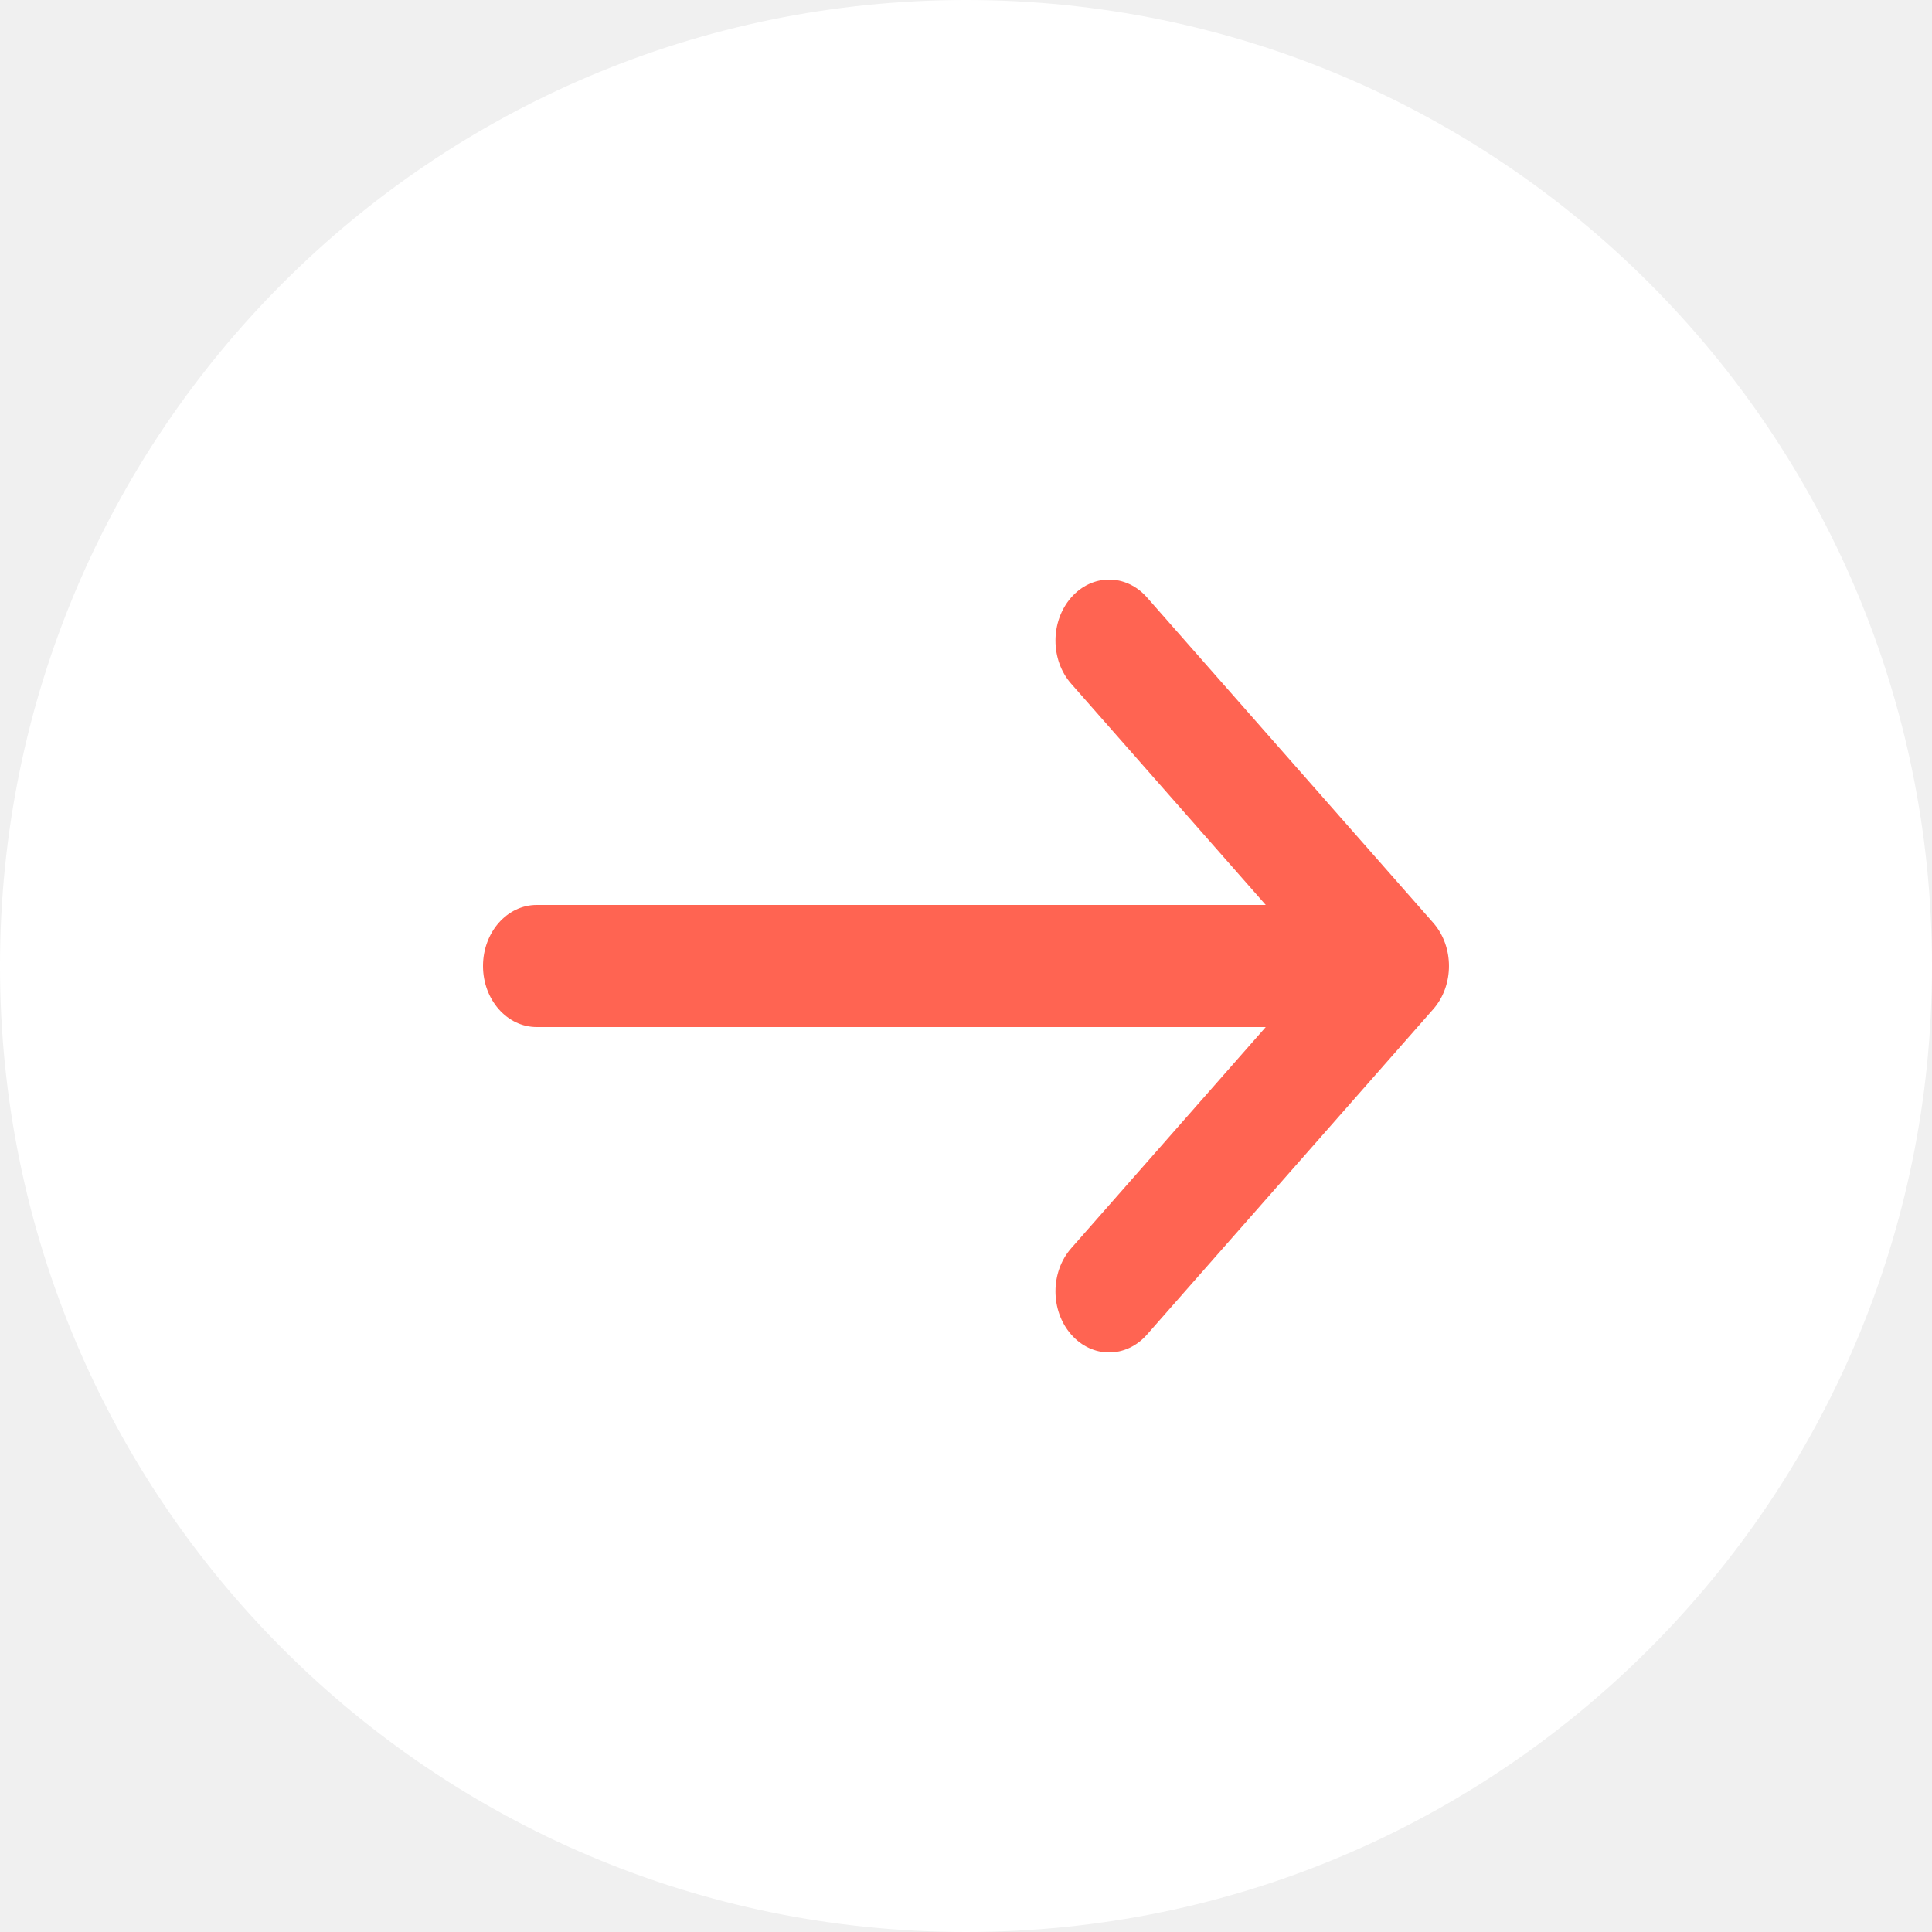
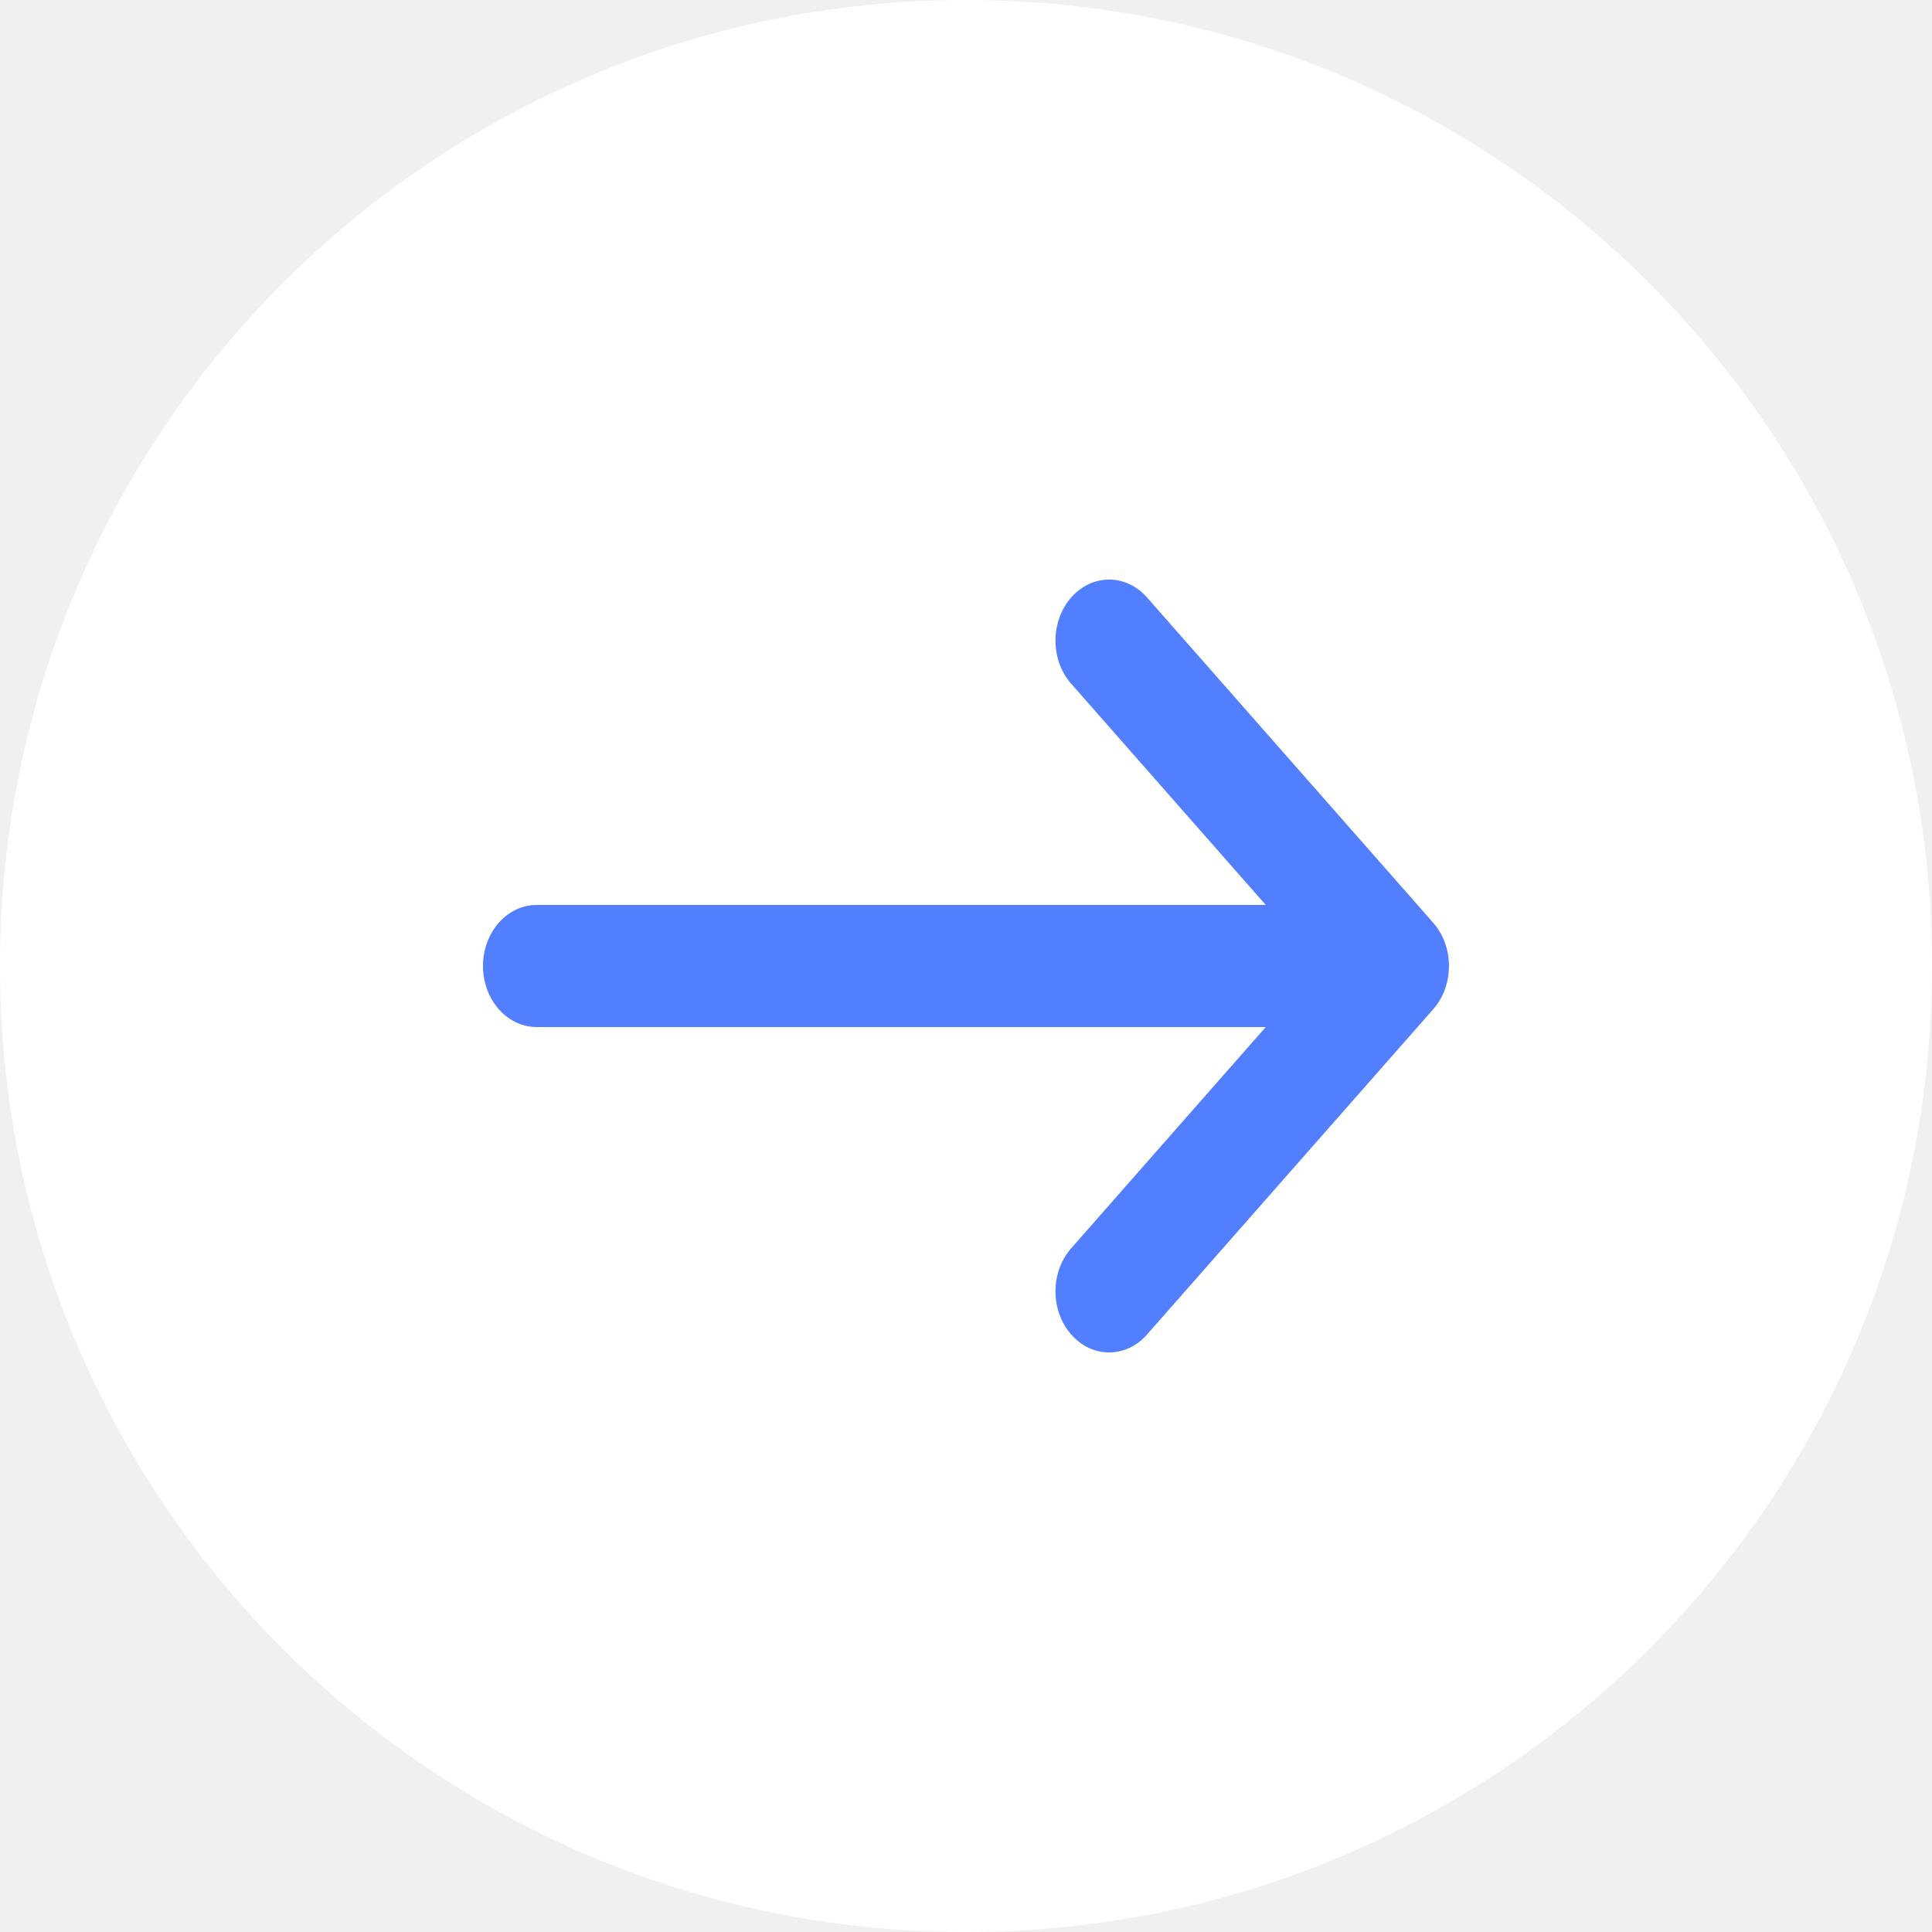
<svg xmlns="http://www.w3.org/2000/svg" width="20" height="20" viewBox="0 0 20 20" fill="none">
  <path d="M20 10C20 15.523 15.523 20 10 20C4.477 20 0 15.523 0 10C0 4.477 4.477 0 10 0C15.523 0 20 4.477 20 10Z" fill="white" />
-   <path fill-rule="evenodd" clip-rule="evenodd" d="M11.089 6.185C10.872 6.432 10.872 6.832 11.089 7.078L13.103 9.368H5.556C5.249 9.368 5 9.651 5 10C5 10.349 5.249 10.632 5.556 10.632H13.103L11.089 12.922C10.872 13.168 10.872 13.568 11.089 13.815C11.306 14.062 11.657 14.062 11.874 13.815L14.837 10.447C15.054 10.2 15.054 9.8 14.837 9.553L11.874 6.185C11.657 5.938 11.306 5.938 11.089 6.185Z" fill="#FF6452" />
+   <path fill-rule="evenodd" clip-rule="evenodd" d="M11.089 6.185C10.872 6.432 10.872 6.832 11.089 7.078L13.103 9.368H5.556C5.249 9.368 5 9.651 5 10C5 10.349 5.249 10.632 5.556 10.632H13.103L11.089 12.922C10.872 13.168 10.872 13.568 11.089 13.815C11.306 14.062 11.657 14.062 11.874 13.815L14.837 10.447C15.054 10.2 15.054 9.8 14.837 9.553L11.874 6.185C11.657 5.938 11.306 5.938 11.089 6.185Z" fill="#517FFF" />
</svg>
